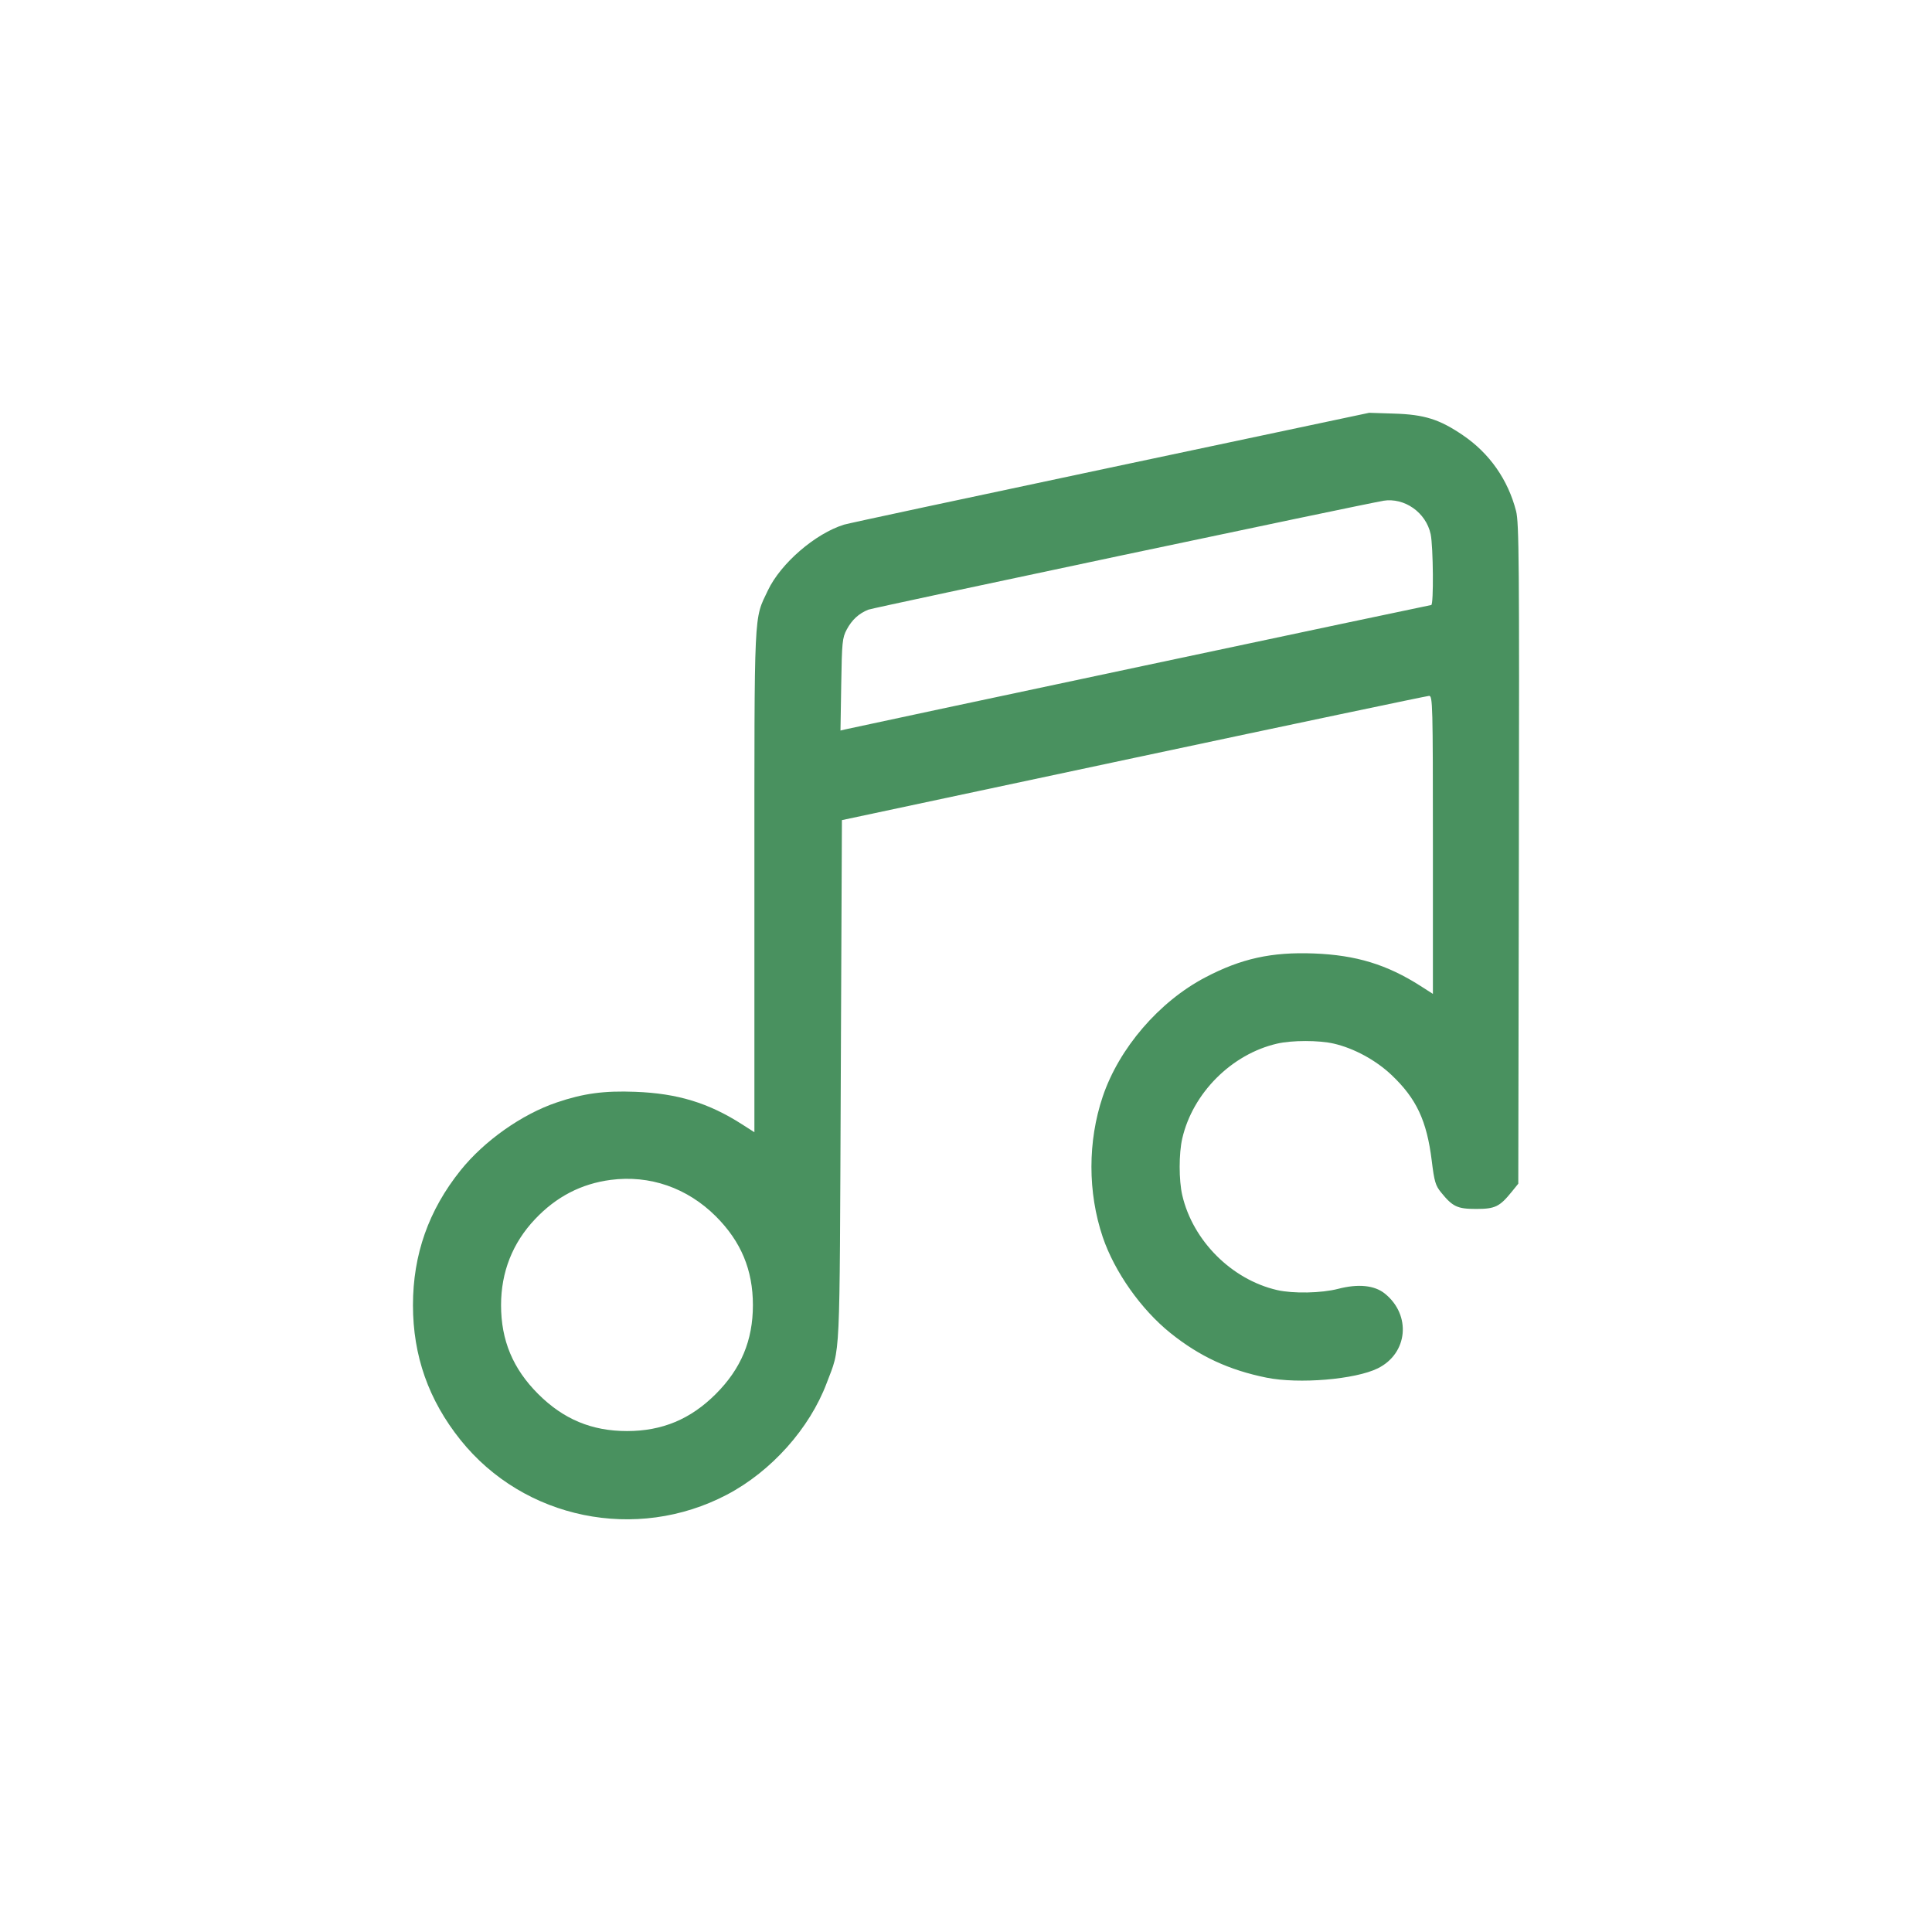
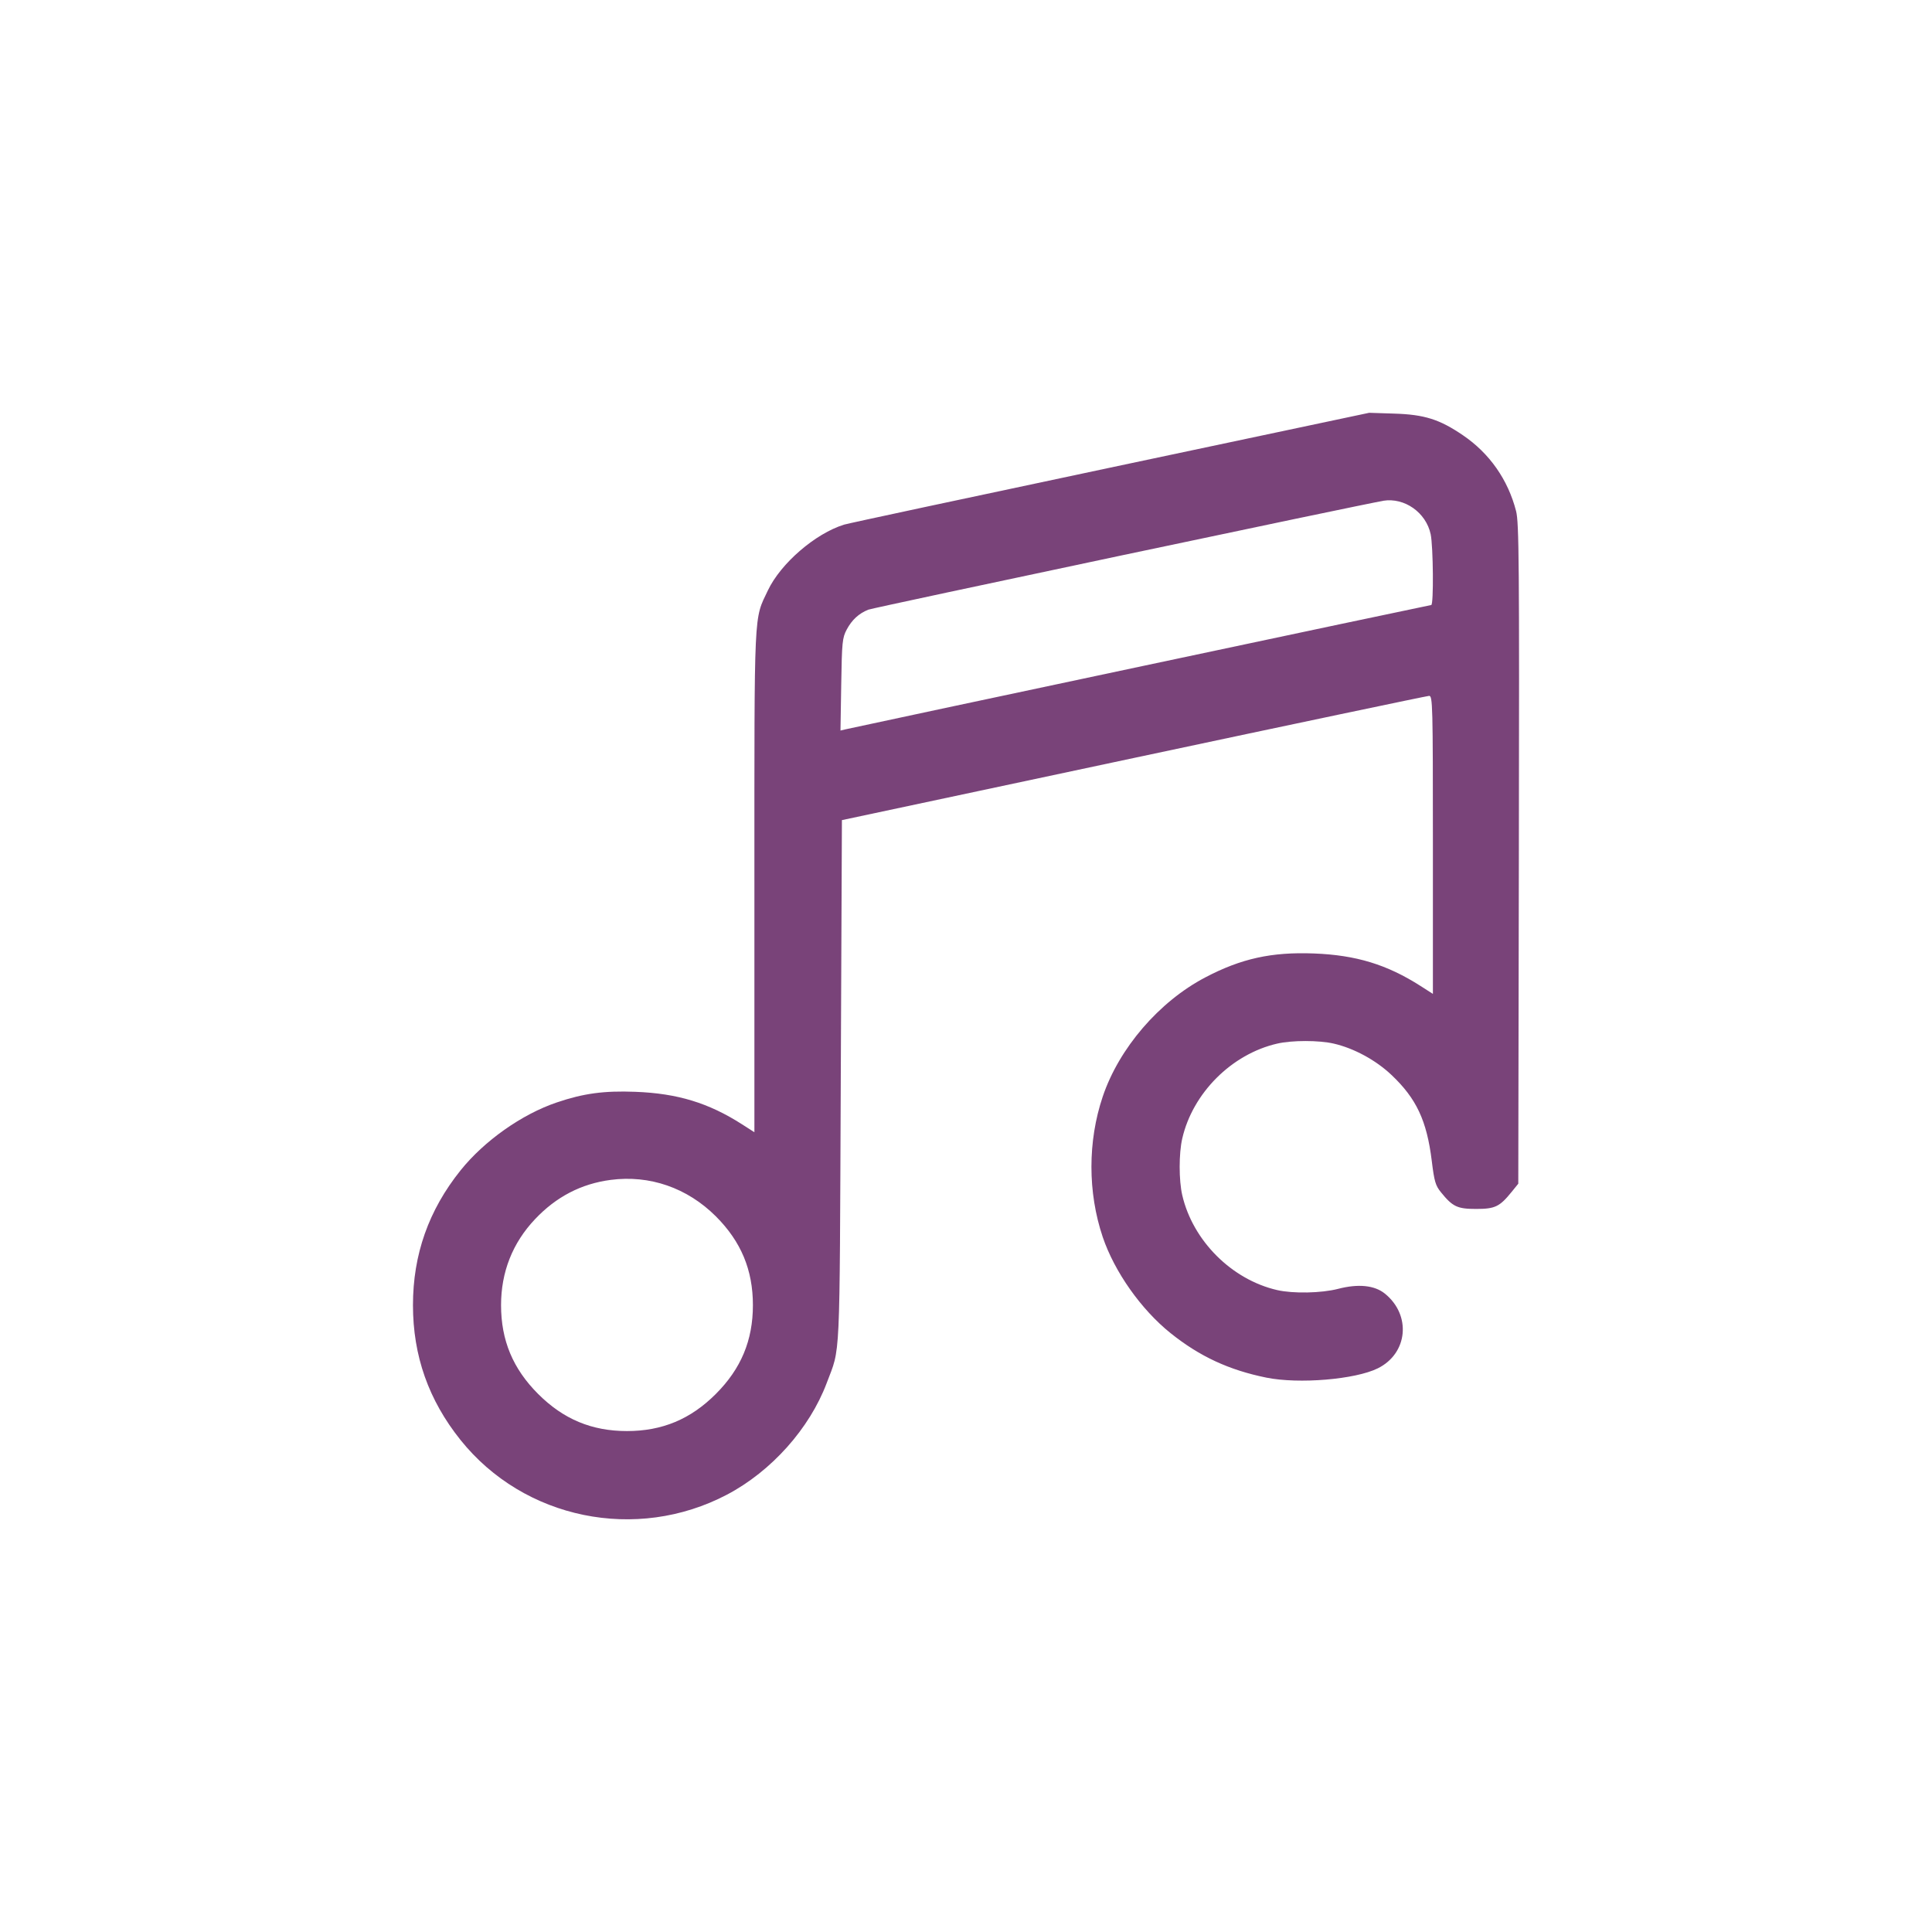
- <svg xmlns="http://www.w3.org/2000/svg" style="color:#49915F;" fill="currentColor" stroke="currentColor" stroke-width="0" viewBox="-4.8 -4.8 33.60 33.60" version="1.1" id="svg3" xml:space="preserve">
+ <svg xmlns="http://www.w3.org/2000/svg" style="color:#794379;" fill="currentColor" stroke="currentColor" stroke-width="0" viewBox="-4.8 -4.8 33.60 33.60" version="1.1" id="svg3" xml:space="preserve">
  <defs id="defs3" />
  <g id="SVGRepo_tracerCarrier" stroke-linecap="round" stroke-linejoin="round" stroke-width="0.624" />
  <path style="fill:currentColor" id="path1" />
  <path d="M 14.502,3.334 C 12.022,3.859 9.942,4.304 9.88,4.324 9.379,4.479 8.779,4.997 8.555,5.467 8.308,5.989 8.32,5.723 8.32,10.528 v 4.363 L 8.106,14.754 C 7.522,14.38 6.983,14.216 6.25,14.188 c -0.545,-0.021 -0.901,0.027 -1.367,0.185 -0.607,0.205 -1.262,0.668 -1.674,1.182 -0.555,0.693 -0.827,1.464 -0.827,2.344 0,0.88 0.272,1.651 0.827,2.344 1.104,1.379 3.058,1.779 4.634,0.951 0.772,-0.406 1.437,-1.151 1.734,-1.94 0.242,-0.644 0.223,-0.25 0.245,-5.242 L 9.842,9.463 14.915,8.383 C 17.706,7.789 20.018,7.303 20.054,7.302 c 0.062,-0.001 0.066,0.147 0.066,2.591 V 12.485 l -0.214,-0.137 c -0.585,-0.374 -1.123,-0.538 -1.856,-0.566 -0.736,-0.028 -1.264,0.088 -1.89,0.417 -0.802,0.421 -1.498,1.23 -1.782,2.072 -0.262,0.777 -0.262,1.666 0,2.443 0.205,0.605 0.668,1.261 1.181,1.672 0.504,0.404 1.015,0.641 1.666,0.773 0.564,0.114 1.545,0.032 1.937,-0.162 0.524,-0.26 0.586,-0.926 0.122,-1.3 -0.18,-0.145 -0.463,-0.173 -0.813,-0.082 -0.289,0.075 -0.782,0.085 -1.06,0.021 -0.791,-0.182 -1.467,-0.859 -1.65,-1.65 -0.06,-0.259 -0.06,-0.727 0,-0.986 0.182,-0.791 0.859,-1.468 1.65,-1.65 0.259,-0.06 0.727,-0.06 0.986,0 0.351,0.081 0.73,0.287 1.002,0.544 0.434,0.41 0.615,0.796 0.701,1.493 0.044,0.36 0.065,0.431 0.16,0.548 0.204,0.252 0.285,0.29 0.612,0.29 0.329,0 0.408,-0.038 0.618,-0.297 l 0.115,-0.142 0.01,-5.734 c 0.009,-5.067 0.003,-5.761 -0.048,-5.962 C 21.427,3.544 21.106,3.085 20.643,2.77 20.235,2.492 19.972,2.409 19.444,2.393 l -0.432,-0.014 -4.51,0.955 m 4.754,0.576 C 18.916,3.965 10.385,5.769 10.301,5.803 10.135,5.87 10.016,5.98 9.926,6.148 9.849,6.293 9.842,6.365 9.83,7.105 L 9.817,7.905 9.905,7.884 C 10.118,7.833 20.065,5.722 20.091,5.722 c 0.044,0 0.035,-1.021 -0.01,-1.232 C 20,4.112 19.625,3.849 19.256,3.909 M 5.82,15.72 c -0.511,0.067 -0.947,0.293 -1.315,0.683 -0.391,0.413 -0.591,0.92 -0.591,1.495 0,0.613 0.206,1.106 0.645,1.545 0.439,0.439 0.932,0.645 1.545,0.645 0.613,0 1.106,-0.206 1.545,-0.645 0.439,-0.439 0.645,-0.932 0.645,-1.545 0,-0.613 -0.206,-1.106 -0.645,-1.545 C 7.151,15.857 6.499,15.631 5.82,15.72" stroke="none" fill="currentColor" fill-rule="evenodd" id="path1-6" style="fill:currentColor;" />
</svg>
